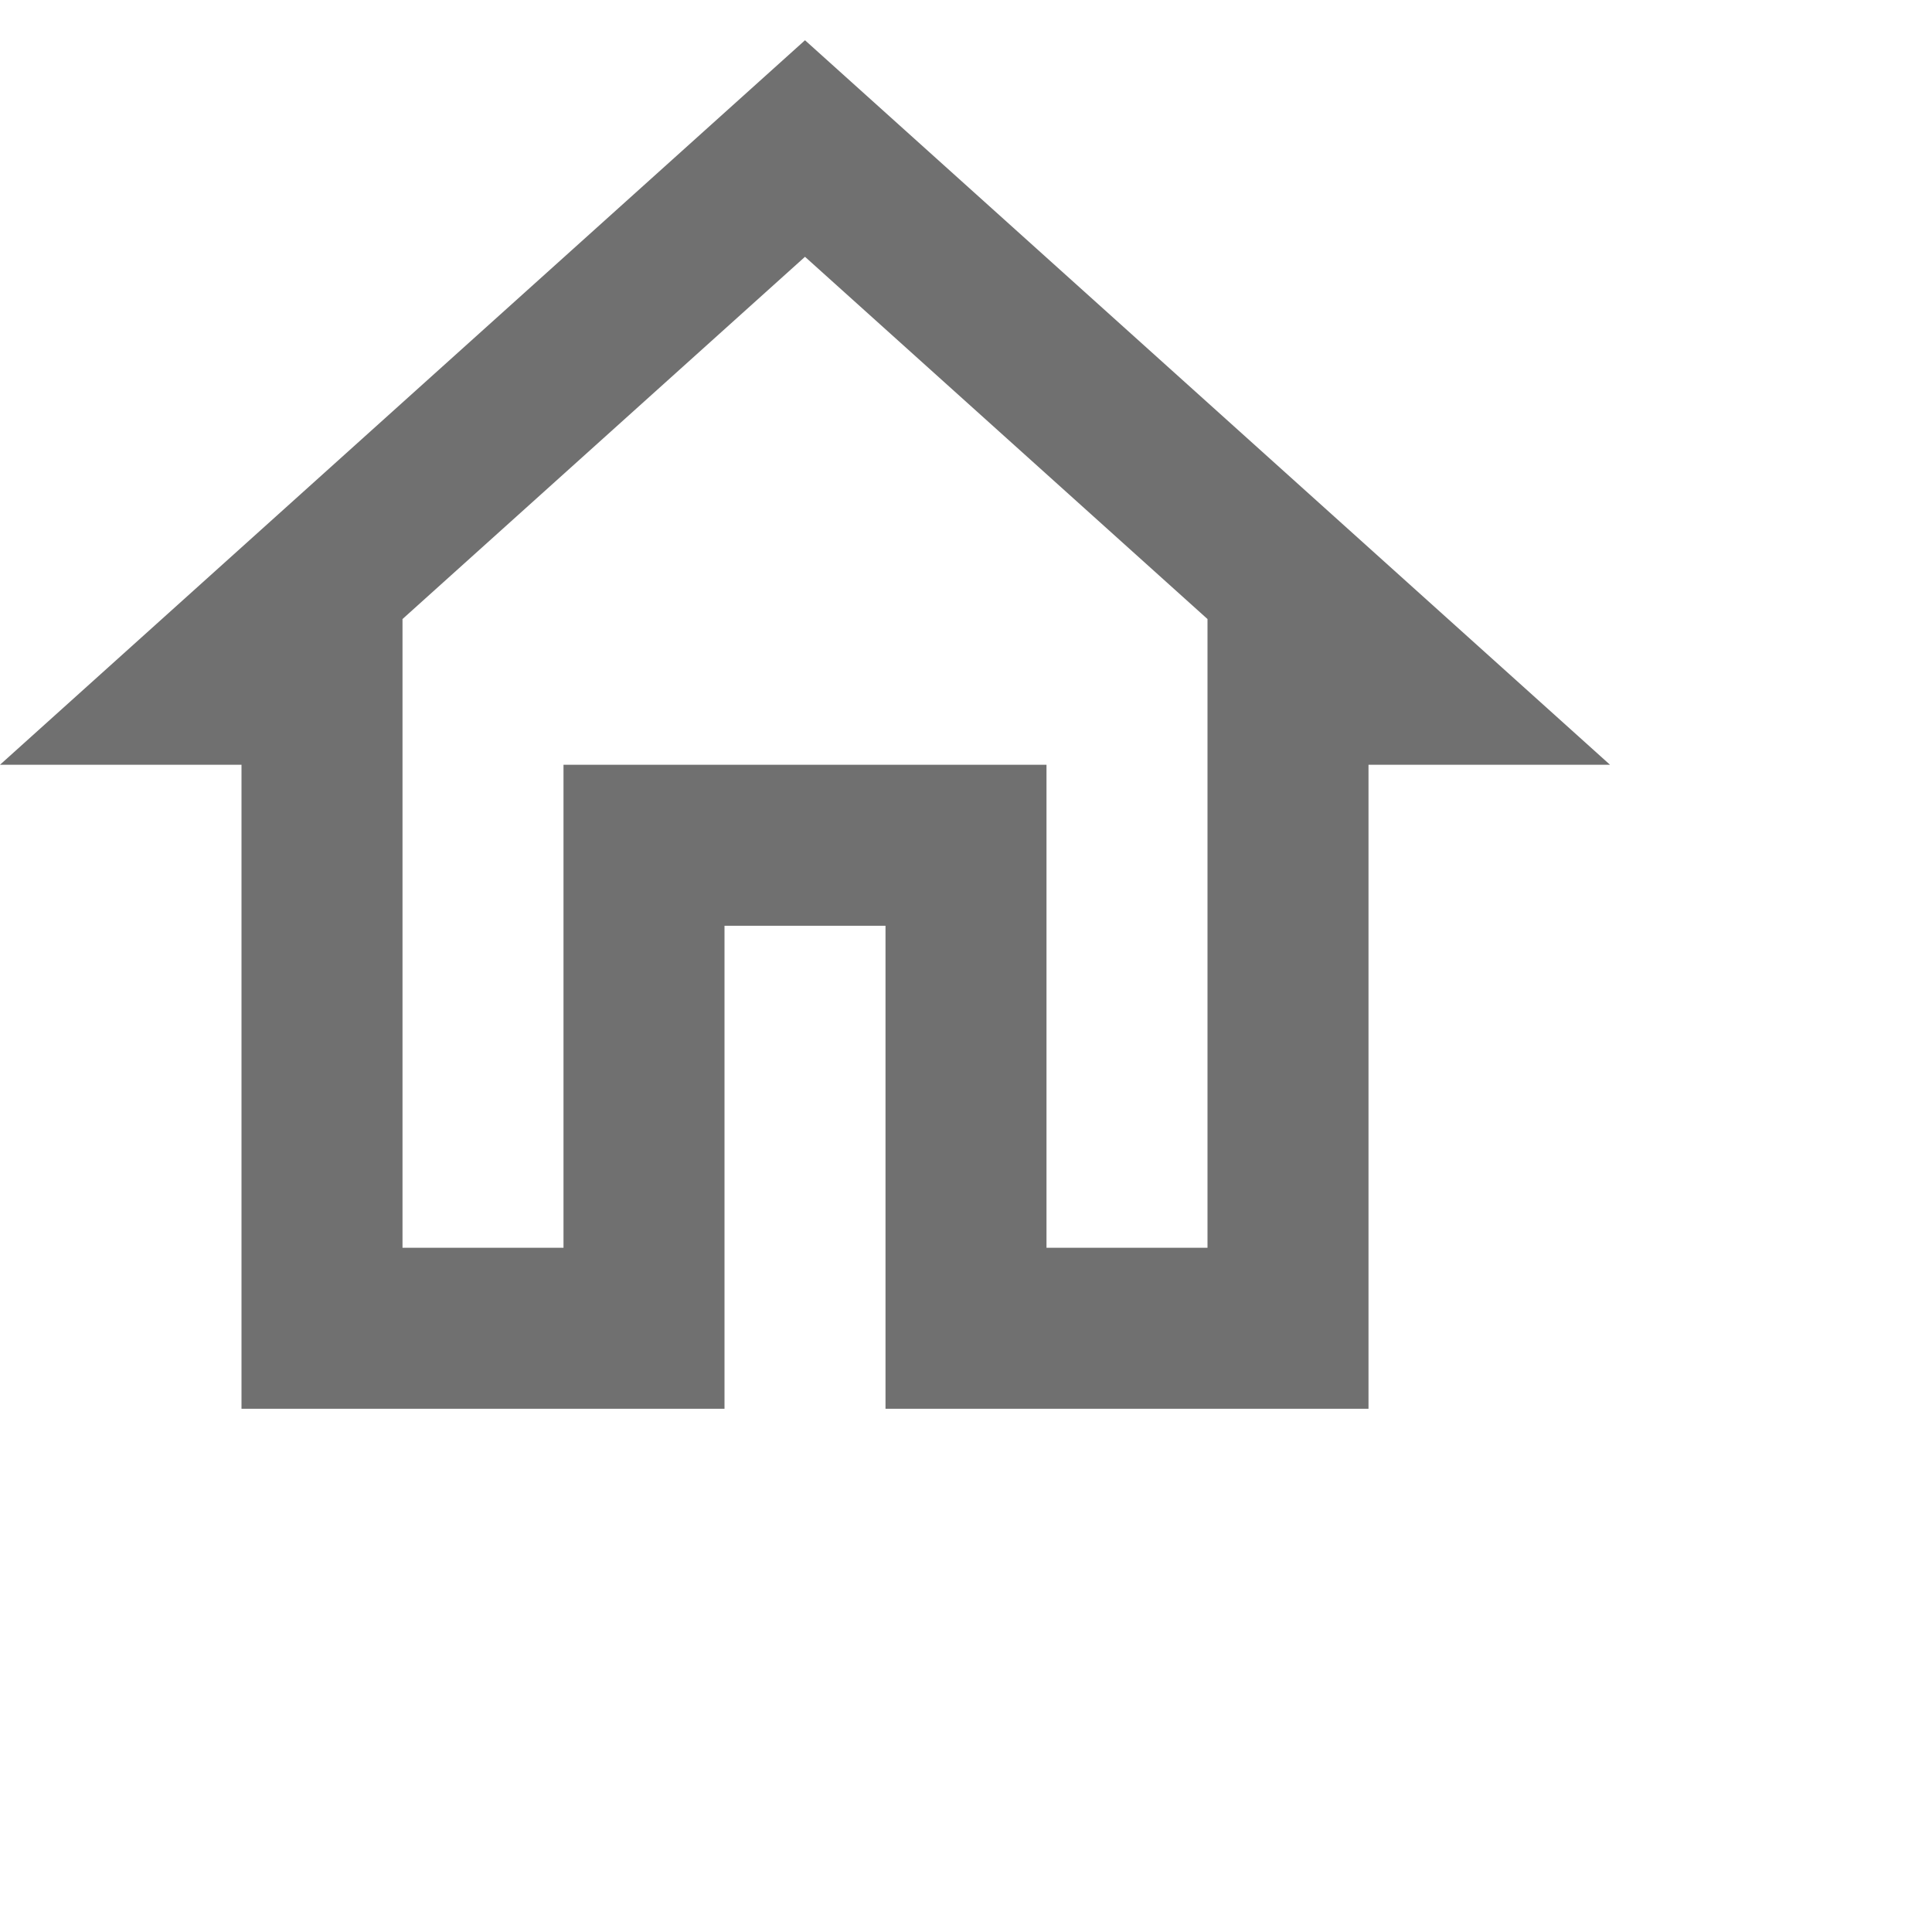
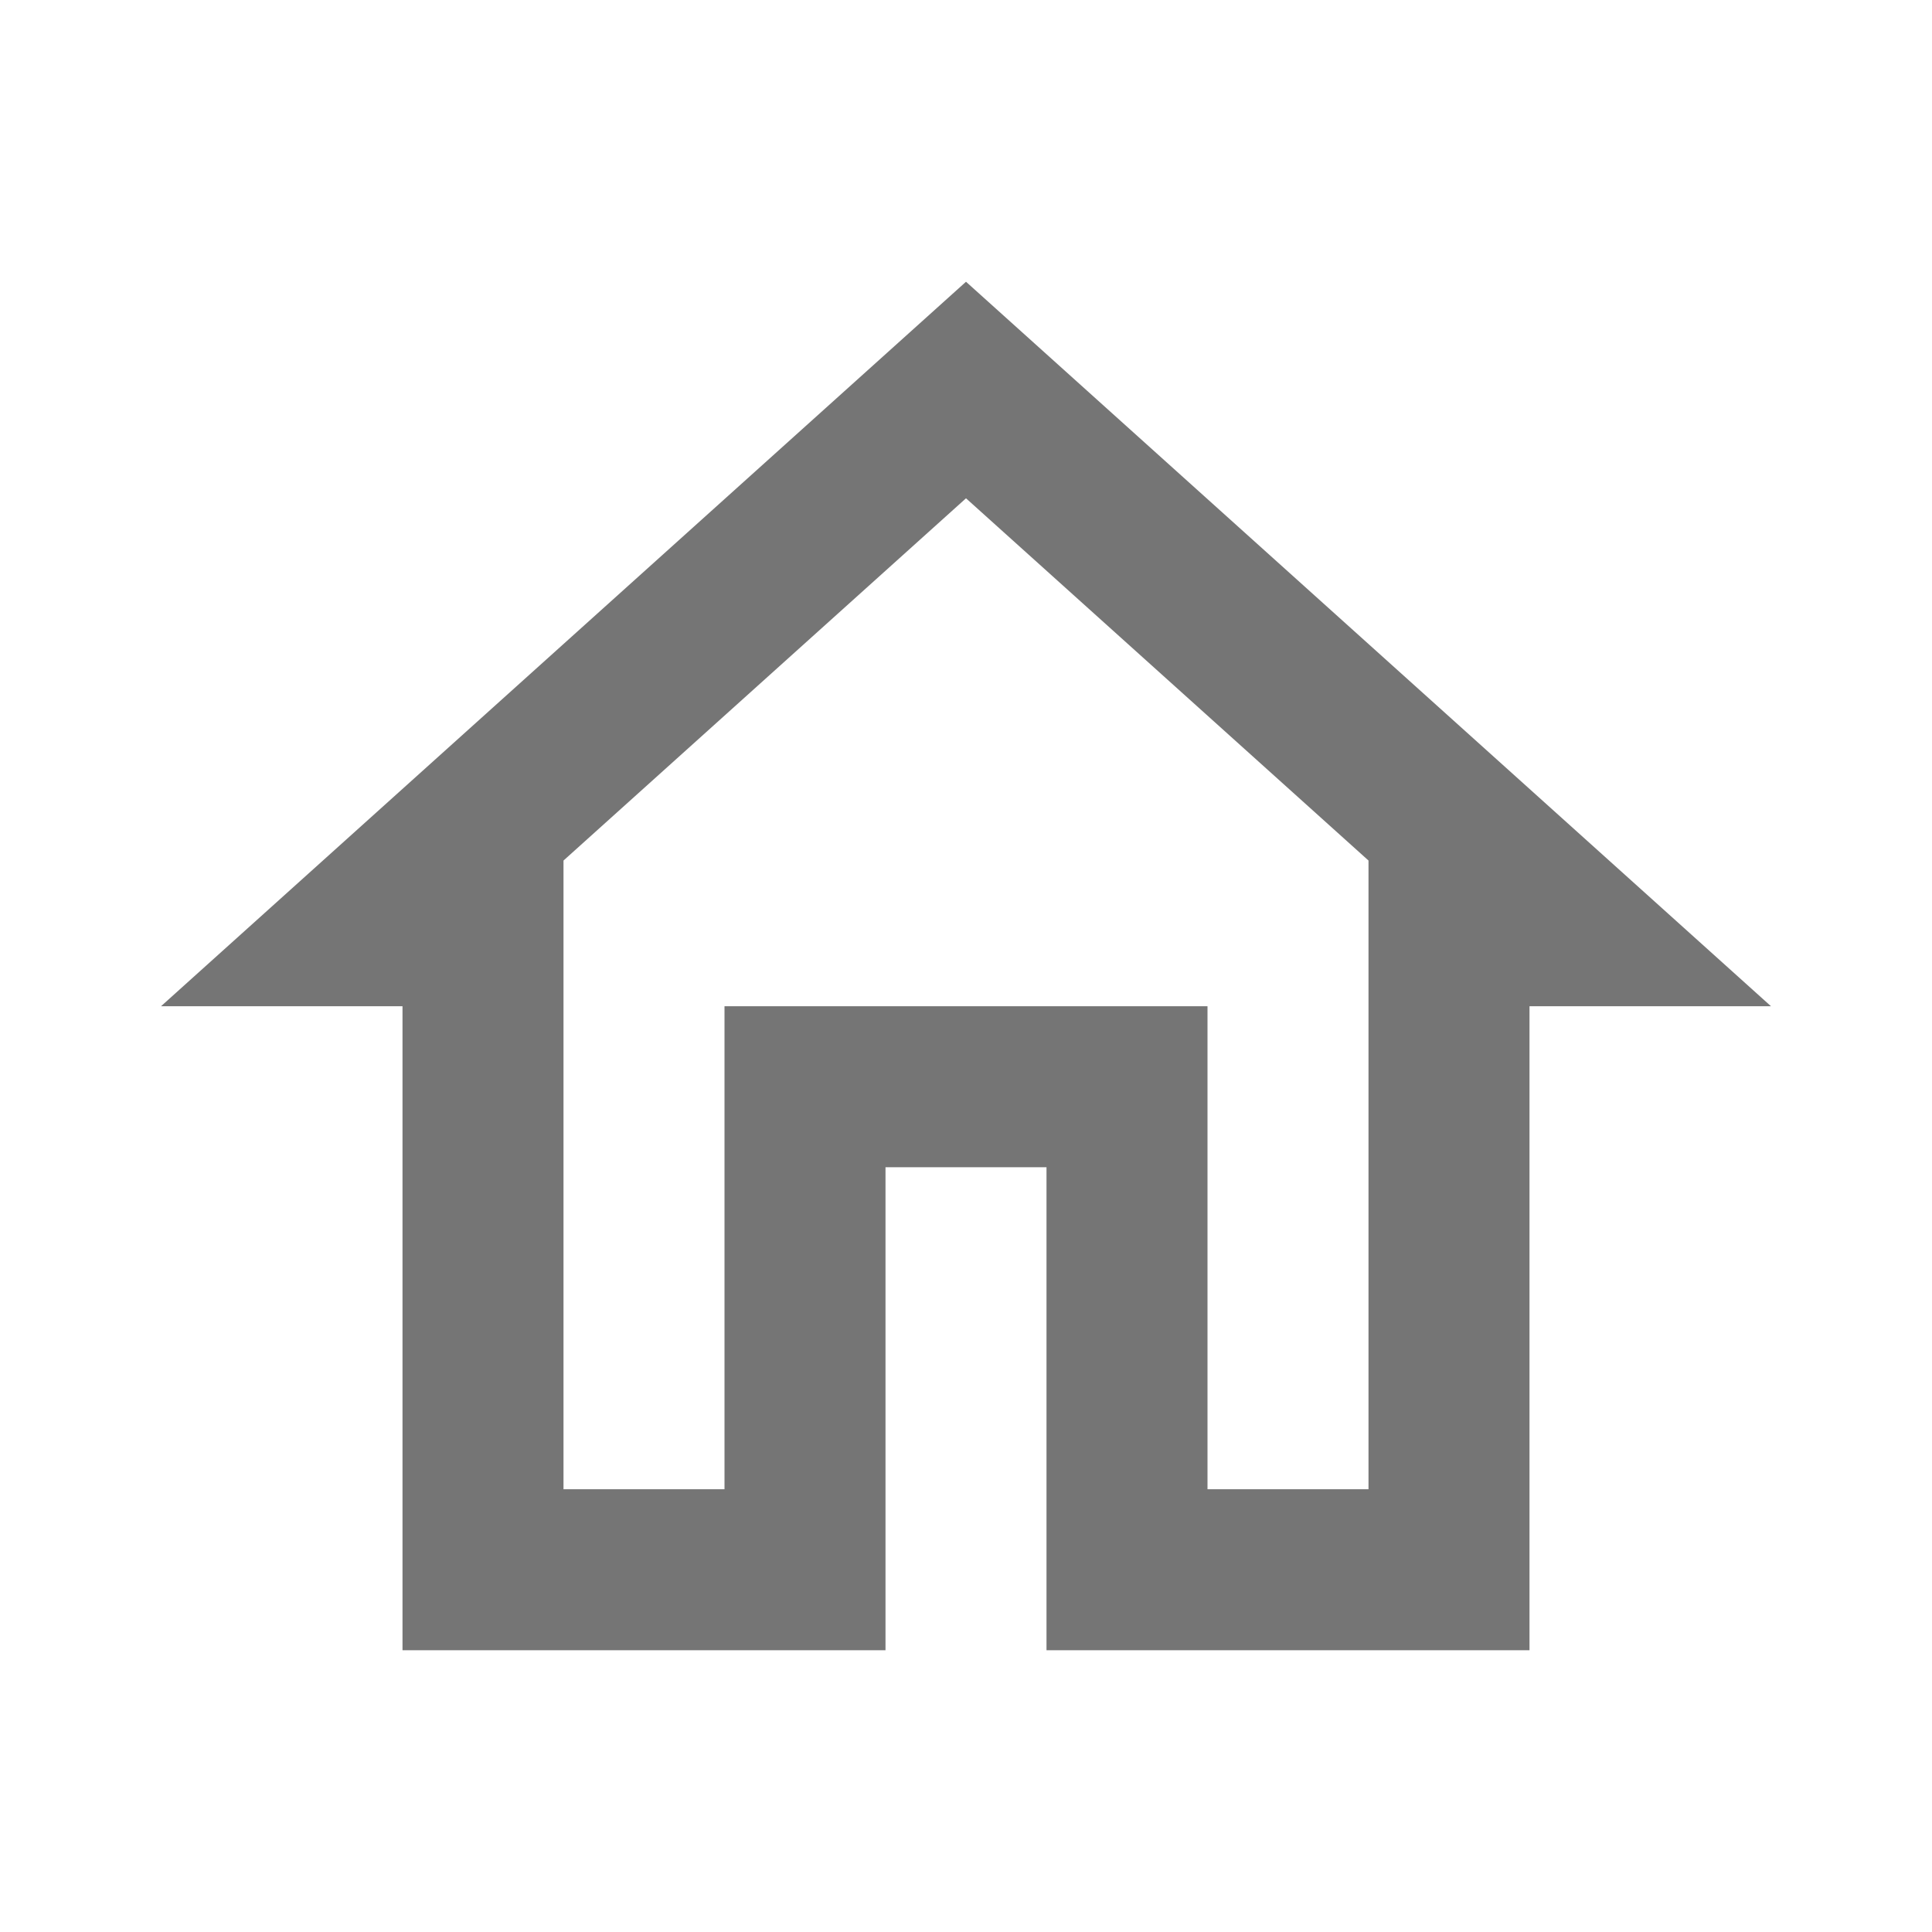
<svg xmlns="http://www.w3.org/2000/svg" width="24" height="24" viewBox="0 0 24 24" fill="none">
-   <path fill-rule="evenodd" clip-rule="evenodd" d="M3 9.5H0L10 0.5L20 9.5H17V17.5H11V11.5H9V17.5H3V9.5ZM15 7.69L10 3.19L5 7.69V15.5H7V9.5H13V15.5H15V7.69Z" fill="#707070" />
+   <path fill-rule="evenodd" clip-rule="evenodd" d="M5 12.5H2L12 3.5L22 12.5H19V20.5H13V14.5H11V20.5H5V12.5ZM17 10.69L12 6.19L7 10.69V18.5H9V12.5H15V18.5H17V10.69Z" fill="black" fill-opacity="0.54" />
</svg>
